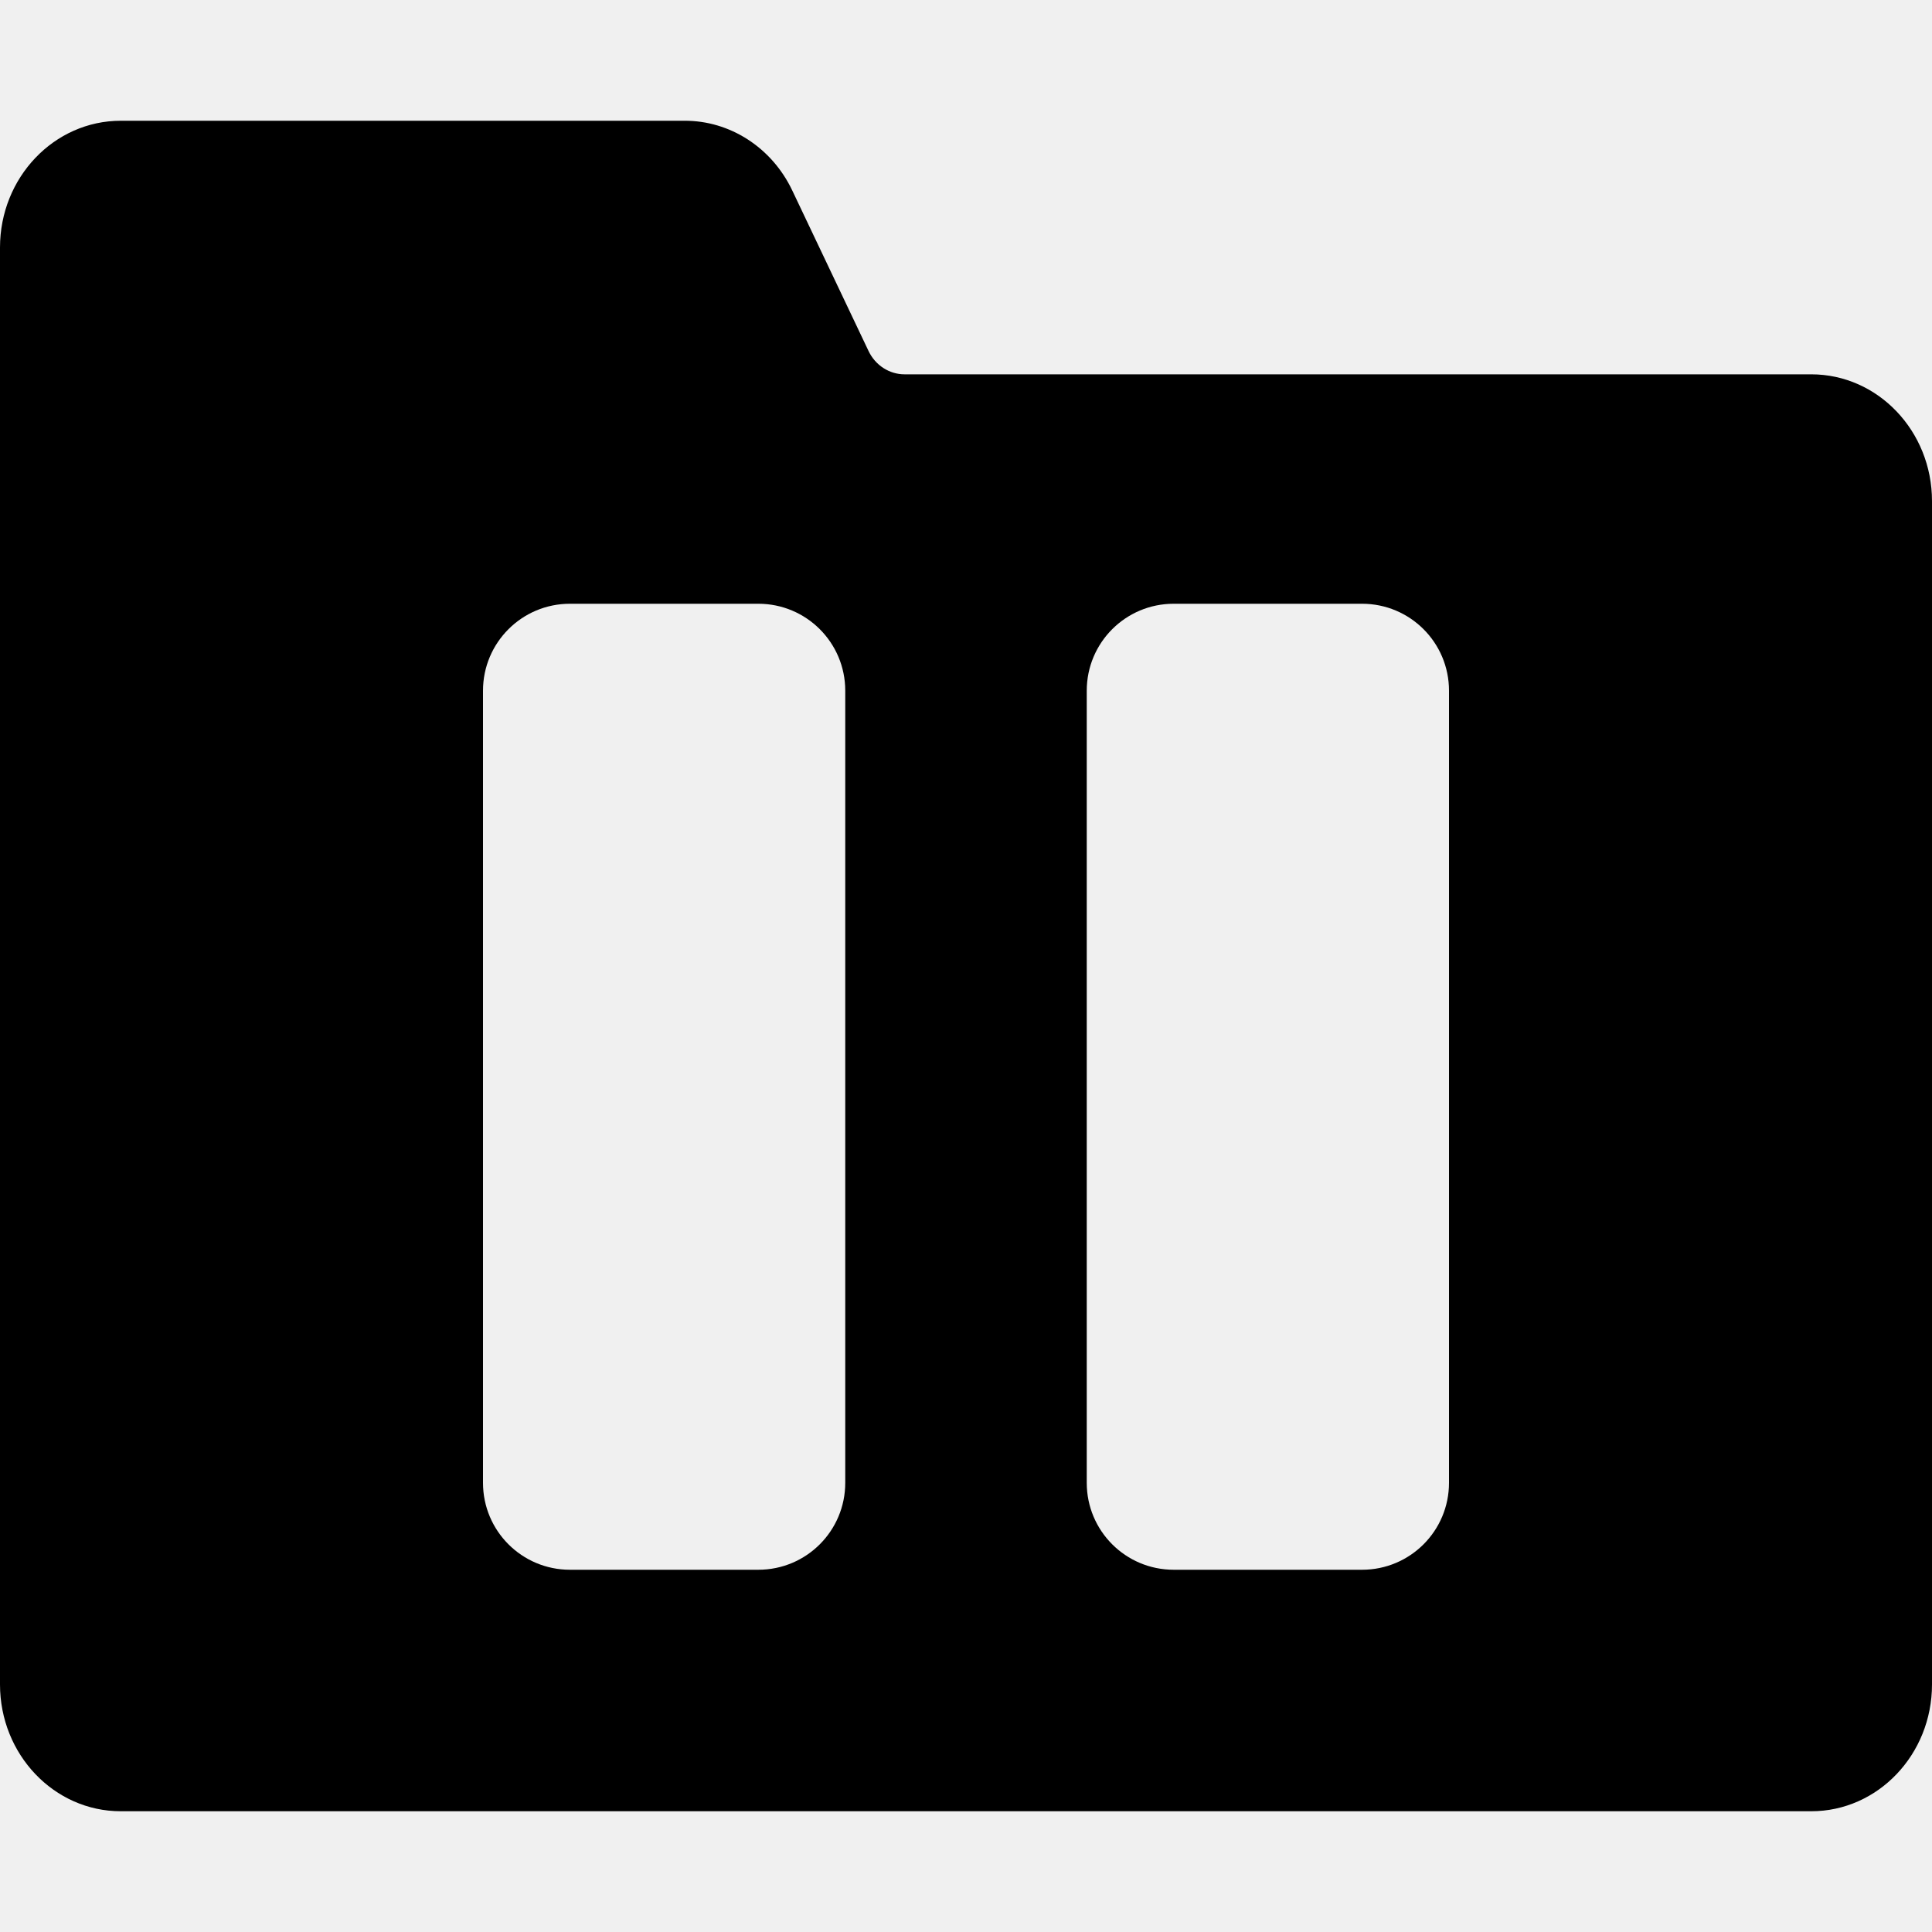
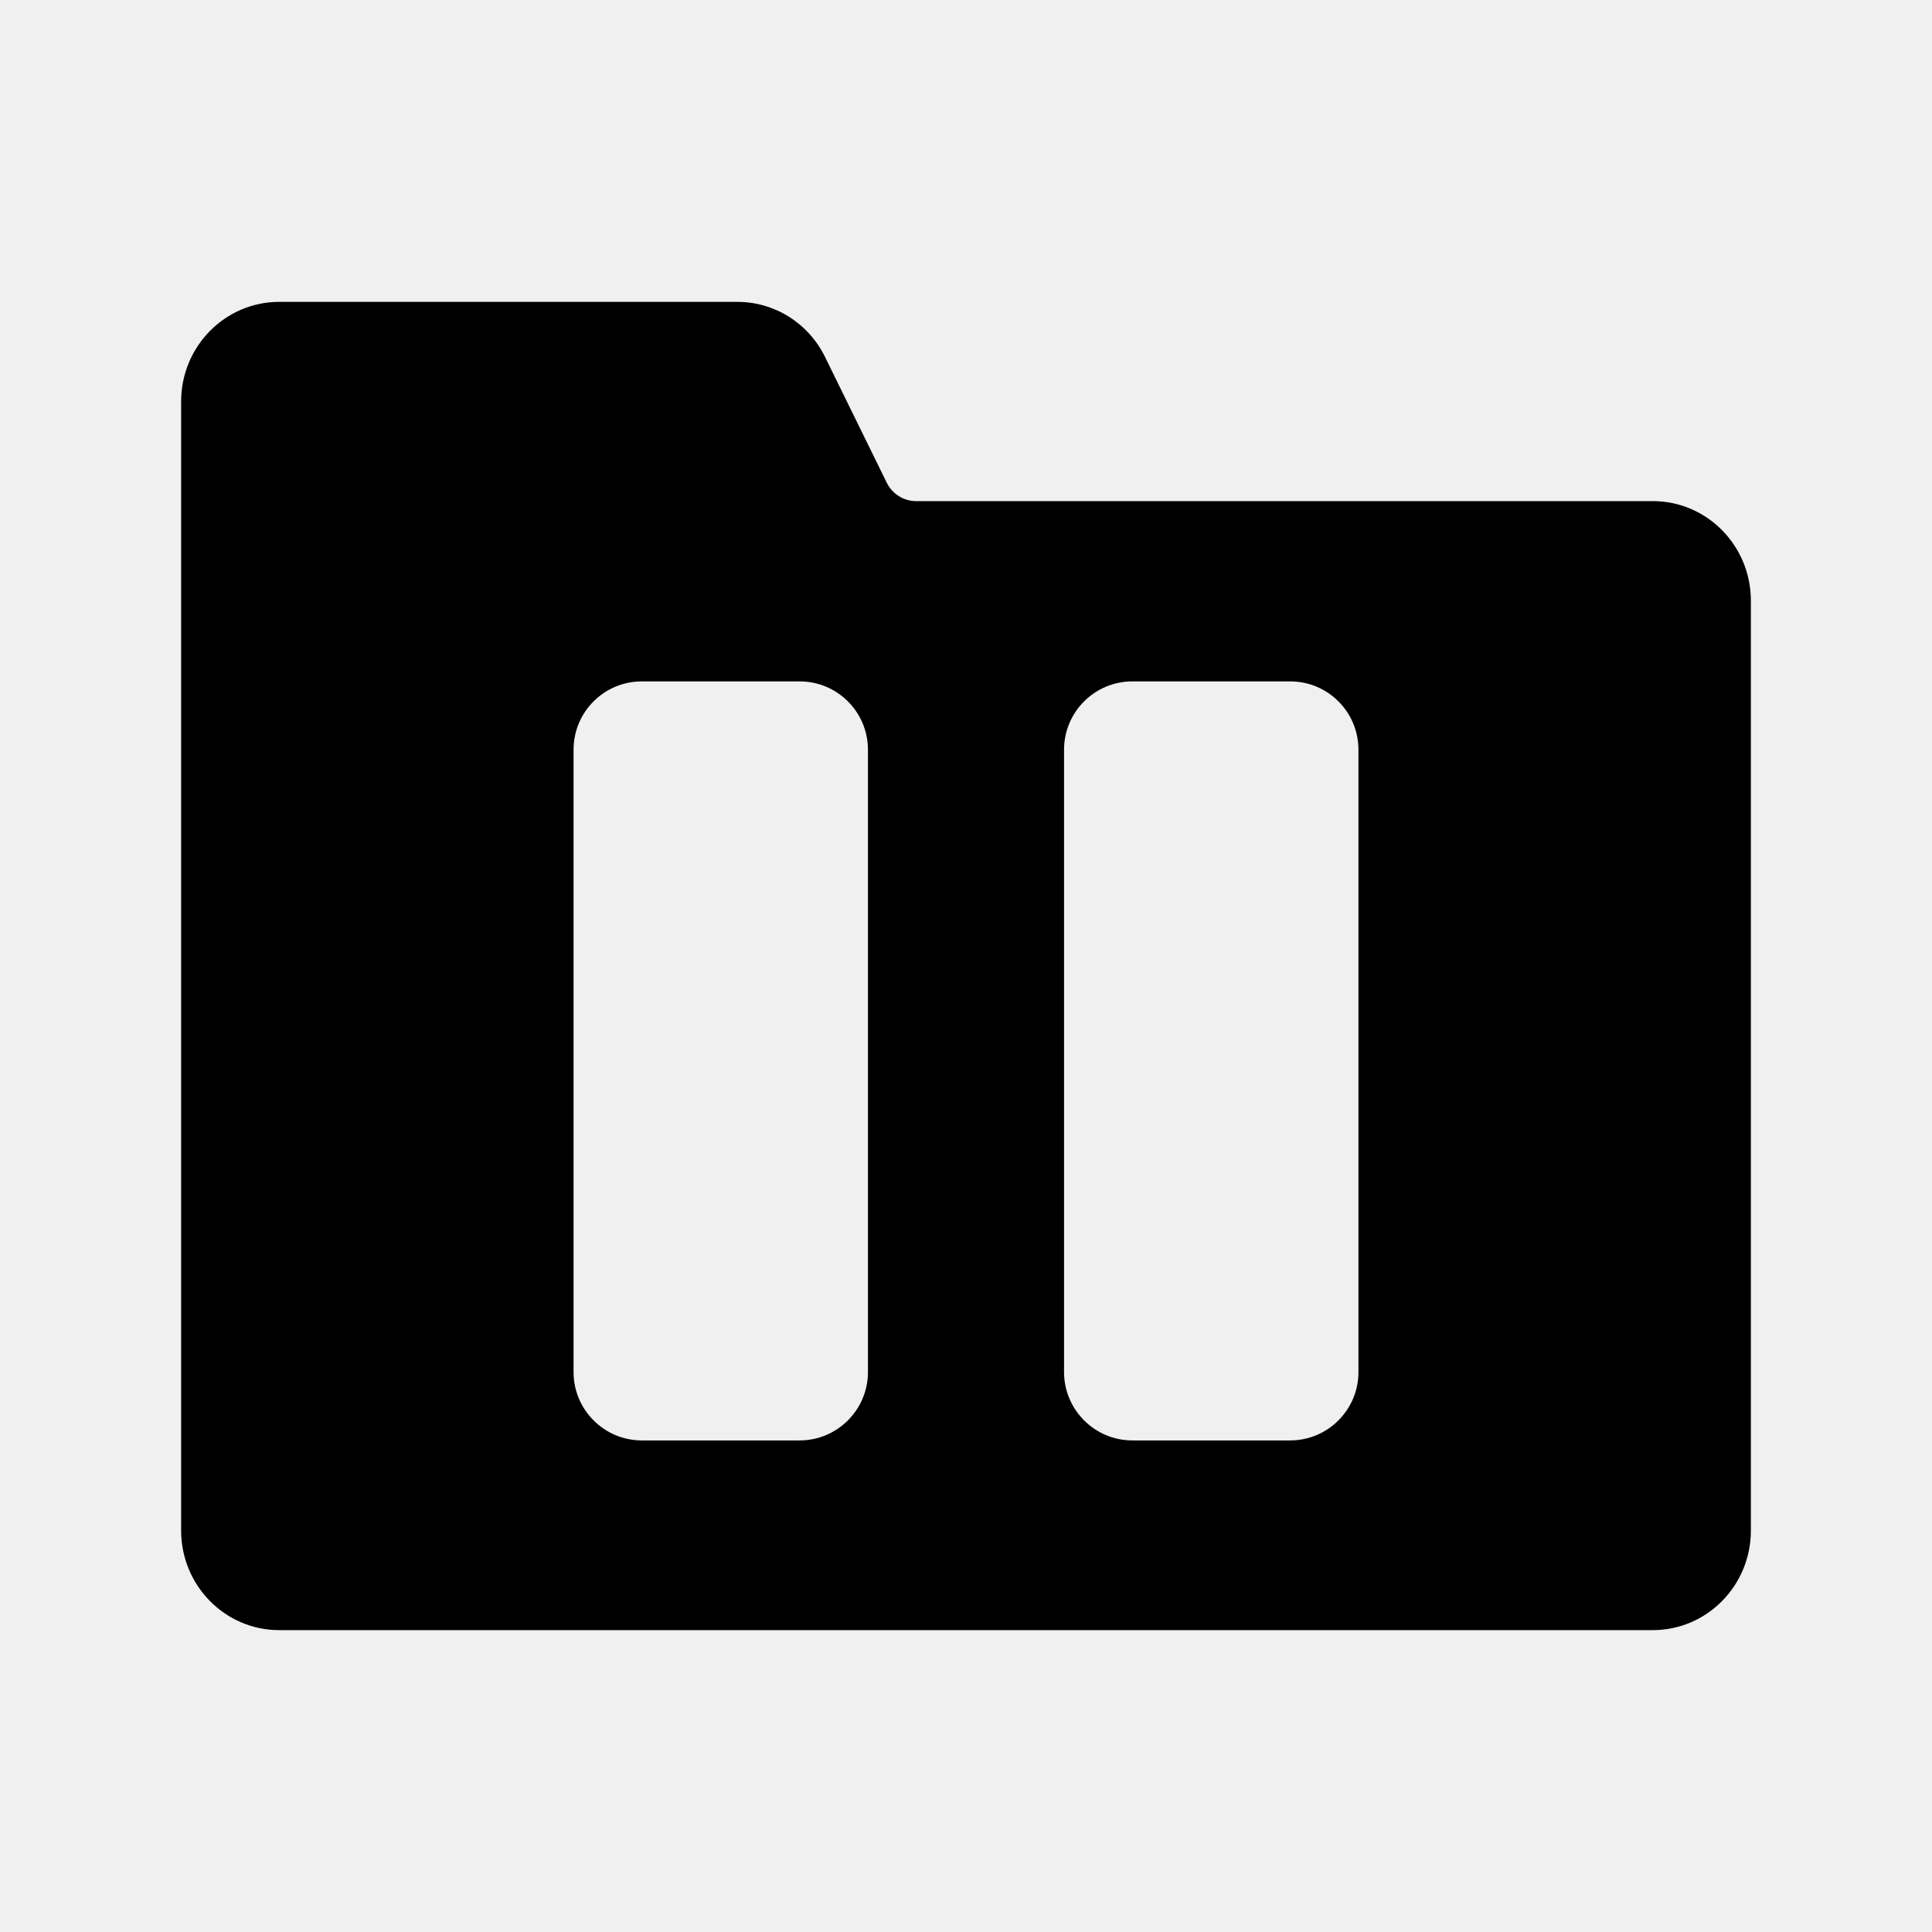
<svg xmlns="http://www.w3.org/2000/svg" xmlns:xlink="http://www.w3.org/1999/xlink" width="16px" height="16px" viewBox="0 0 16 16" version="1.1">
  <defs>
-     <path d="M5.667,1 C6.045,0.998 6.392,1.222 6.561,1.577 L6.561,1.577 L7.193,2.907 C7.249,3.025 7.365,3.1 7.491,3.1 L7.491,3.1 L15,3.1 C15.552,3.1 16,3.57 16,4.15 L16,4.15 L16,13.95 C16,14.53 15.552,15 15,15 L15,15 L1,15 C0.448,15 0,14.53 0,13.95 L0,13.95 L0,2.05 C0,1.47 0.448,1 1,1 L1,1 Z M6.28,5 L4.72,5 C4.322,5 4,5.322 4,5.72 L4,5.72 L4,12.28 C4,12.678 4.322,13 4.72,13 L4.72,13 L6.28,13 C6.678,13 7,12.678 7,12.28 L7,12.28 L7,5.72 C7,5.322 6.678,5 6.28,5 L6.28,5 Z M11.28,5 L9.72,5 C9.322,5 9,5.322 9,5.72 L9,5.72 L9,12.28 C9,12.678 9.322,13 9.72,13 L9.72,13 L11.28,13 C11.678,13 12,12.678 12,12.28 L12,12.28 L12,5.72 C12,5.322 11.678,5 11.28,5 L11.28,5 Z" id="path-1" />
+     <path d="M6.104,2.5 C6.412,2.499 6.693,2.674 6.831,2.953 L6.831,2.953 L7.344,3.998 C7.39,4.091 7.484,4.15 7.586,4.15 L7.586,4.15 L13.688,4.15 C14.136,4.15 14.5,4.519 14.5,4.975 L14.5,4.975 L14.5,12.675 C14.5,13.131 14.136,13.5 13.688,13.5 L13.688,13.5 L2.312,13.5 C1.864,13.5 1.5,13.131 1.5,12.675 L1.5,12.675 L1.5,3.325 C1.5,2.869 1.864,2.5 2.312,2.5 L2.312,2.5 Z M6.622,5.643 L5.316,5.643 C5.003,5.643 4.75,5.896 4.75,6.209 L4.75,6.209 L4.75,11.363 C4.75,11.675 5.003,11.929 5.316,11.929 L5.316,11.929 L6.622,11.929 C6.934,11.929 7.188,11.675 7.188,11.363 L7.188,11.363 L7.188,6.209 C7.188,5.896 6.934,5.643 6.622,5.643 L6.622,5.643 Z M10.684,5.643 L9.378,5.643 C9.066,5.643 8.812,5.896 8.812,6.209 L8.812,6.209 L8.812,11.363 C8.812,11.675 9.066,11.929 9.378,11.929 L9.378,11.929 L10.684,11.929 C10.997,11.929 11.25,11.675 11.25,11.363 L11.25,11.363 L11.25,6.209 C11.25,5.896 10.997,5.643 10.684,5.643 L10.684,5.643 Z" id="path-1" />
  </defs>
  <g id="icons/theme/black/state-offline" stroke="none" stroke-width="1" fill="none" fill-rule="evenodd">
    <mask id="mask-2" fill="white">
      <use xlink:href="#path-1" />
    </mask>
    <use id="Combined-Shape" fill="#000000" xlink:href="#path-1" />
  </g>
</svg>
